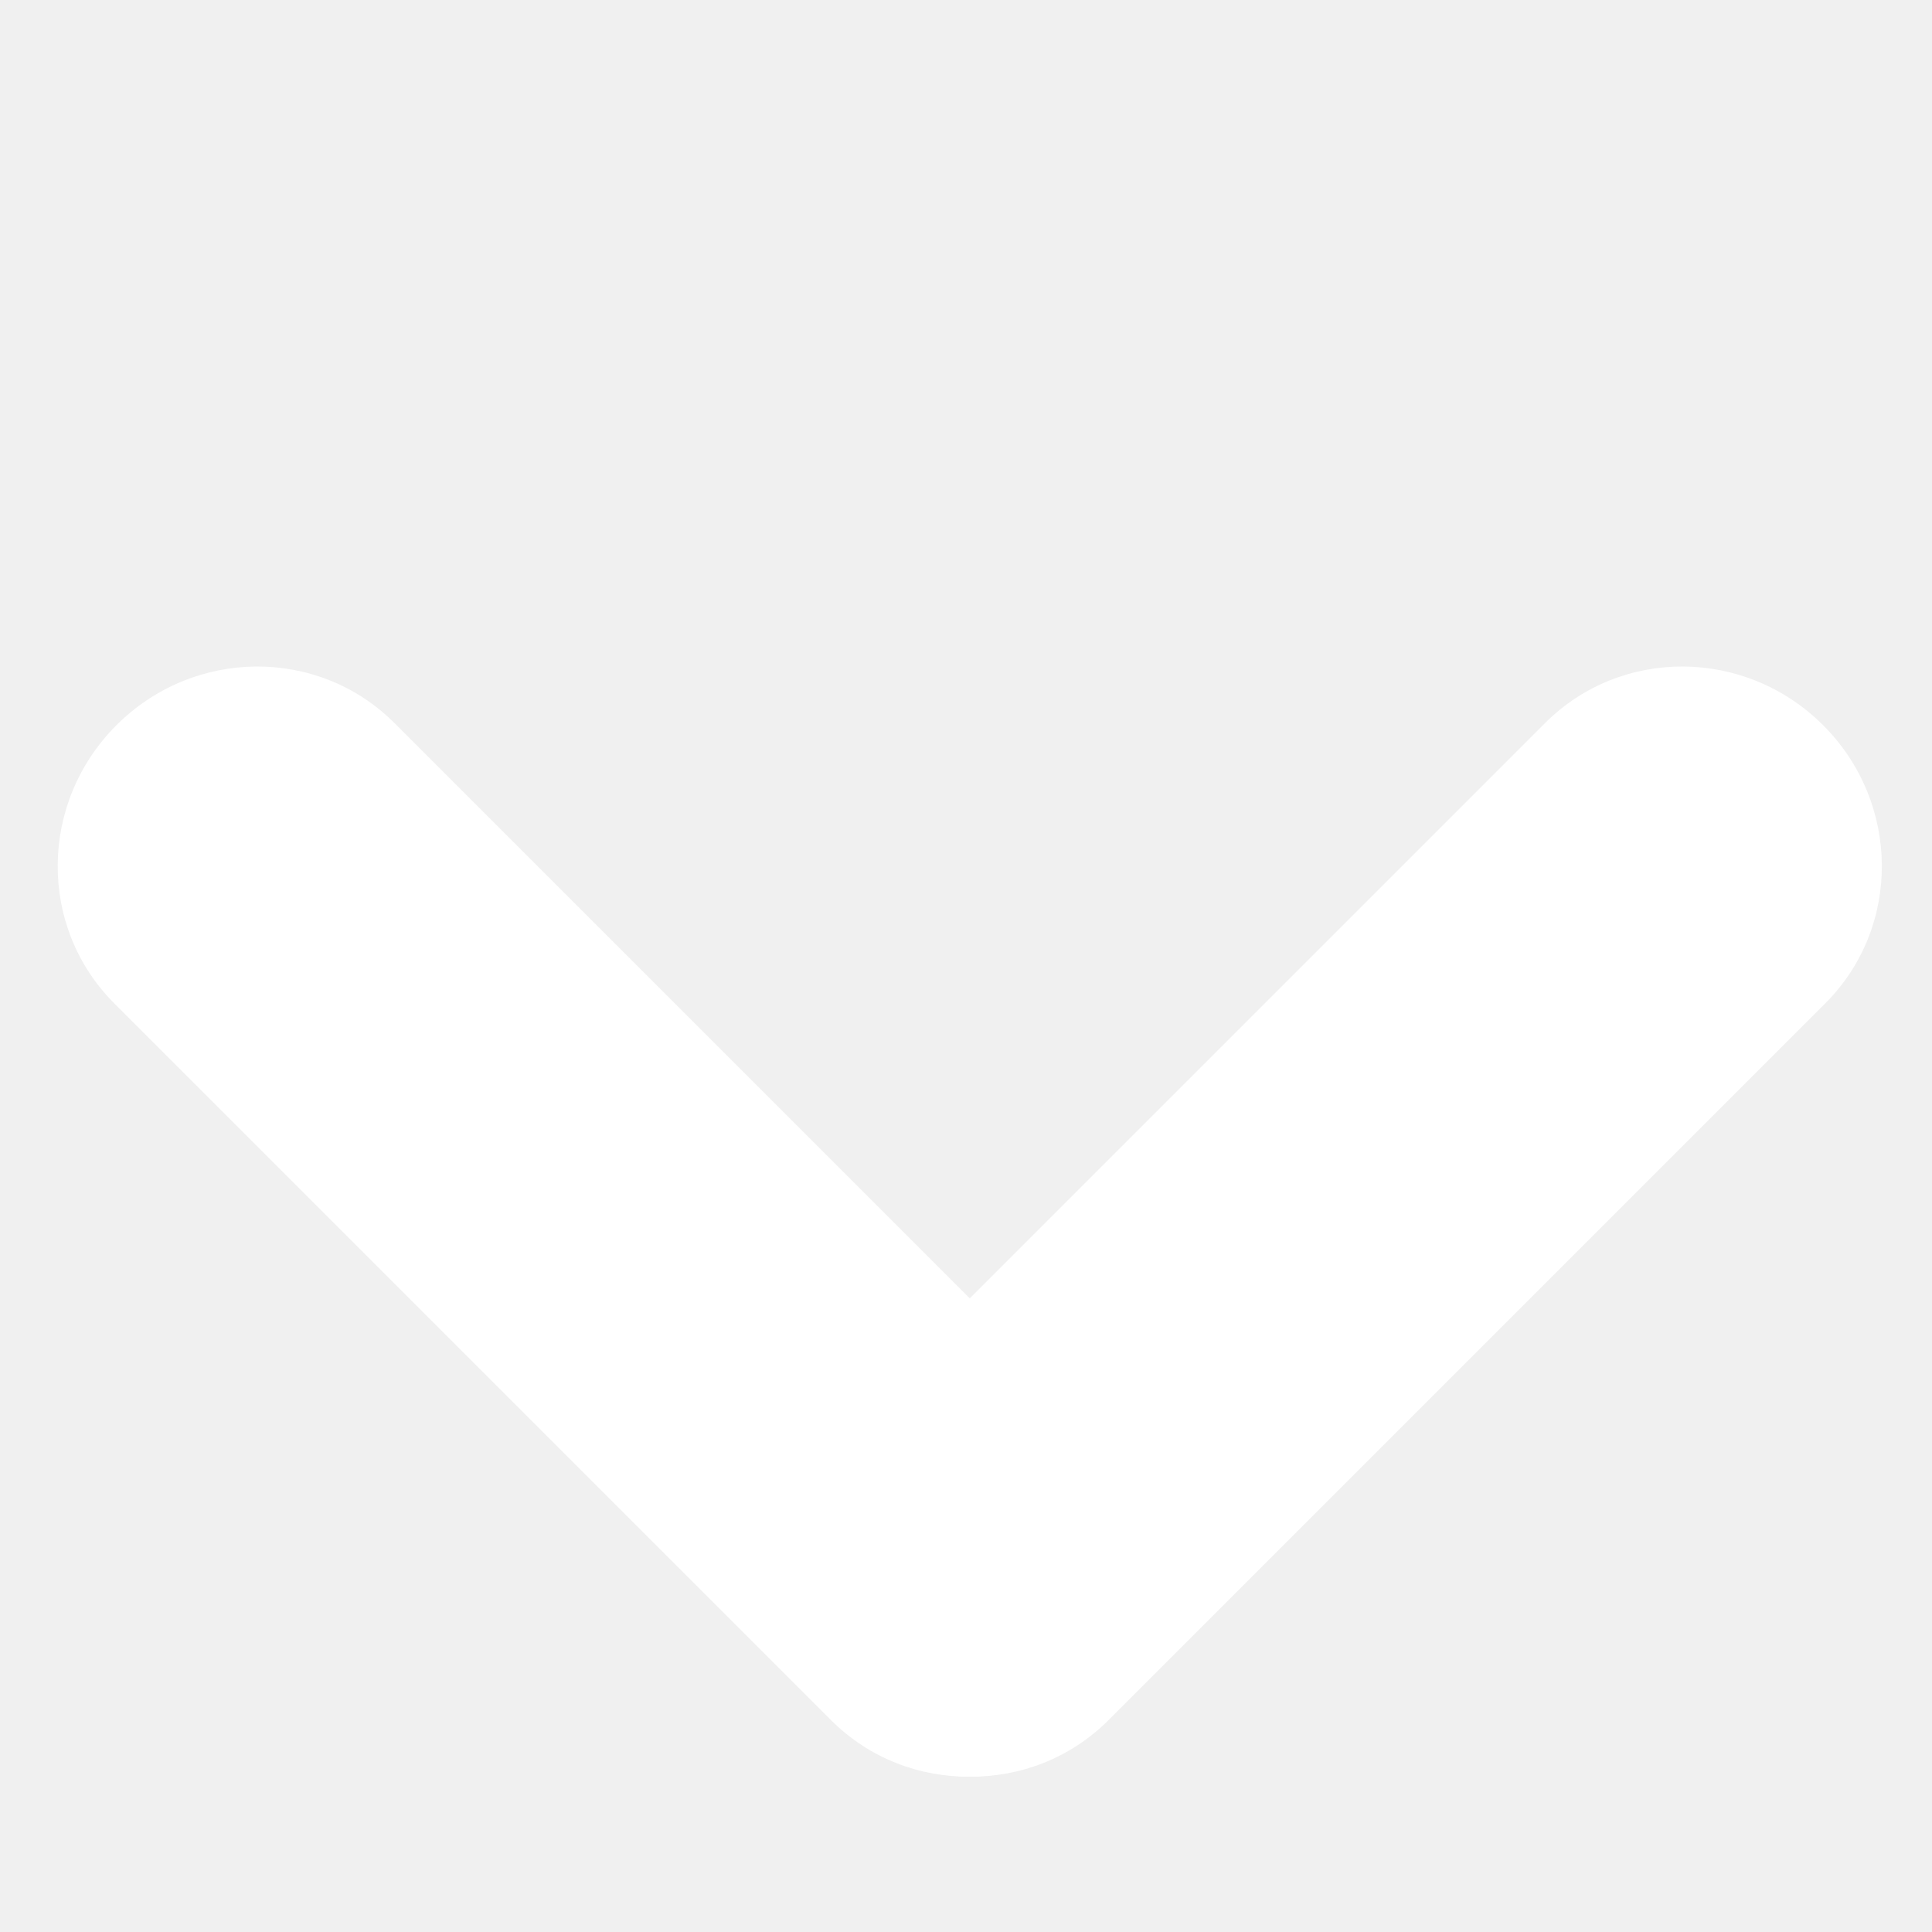
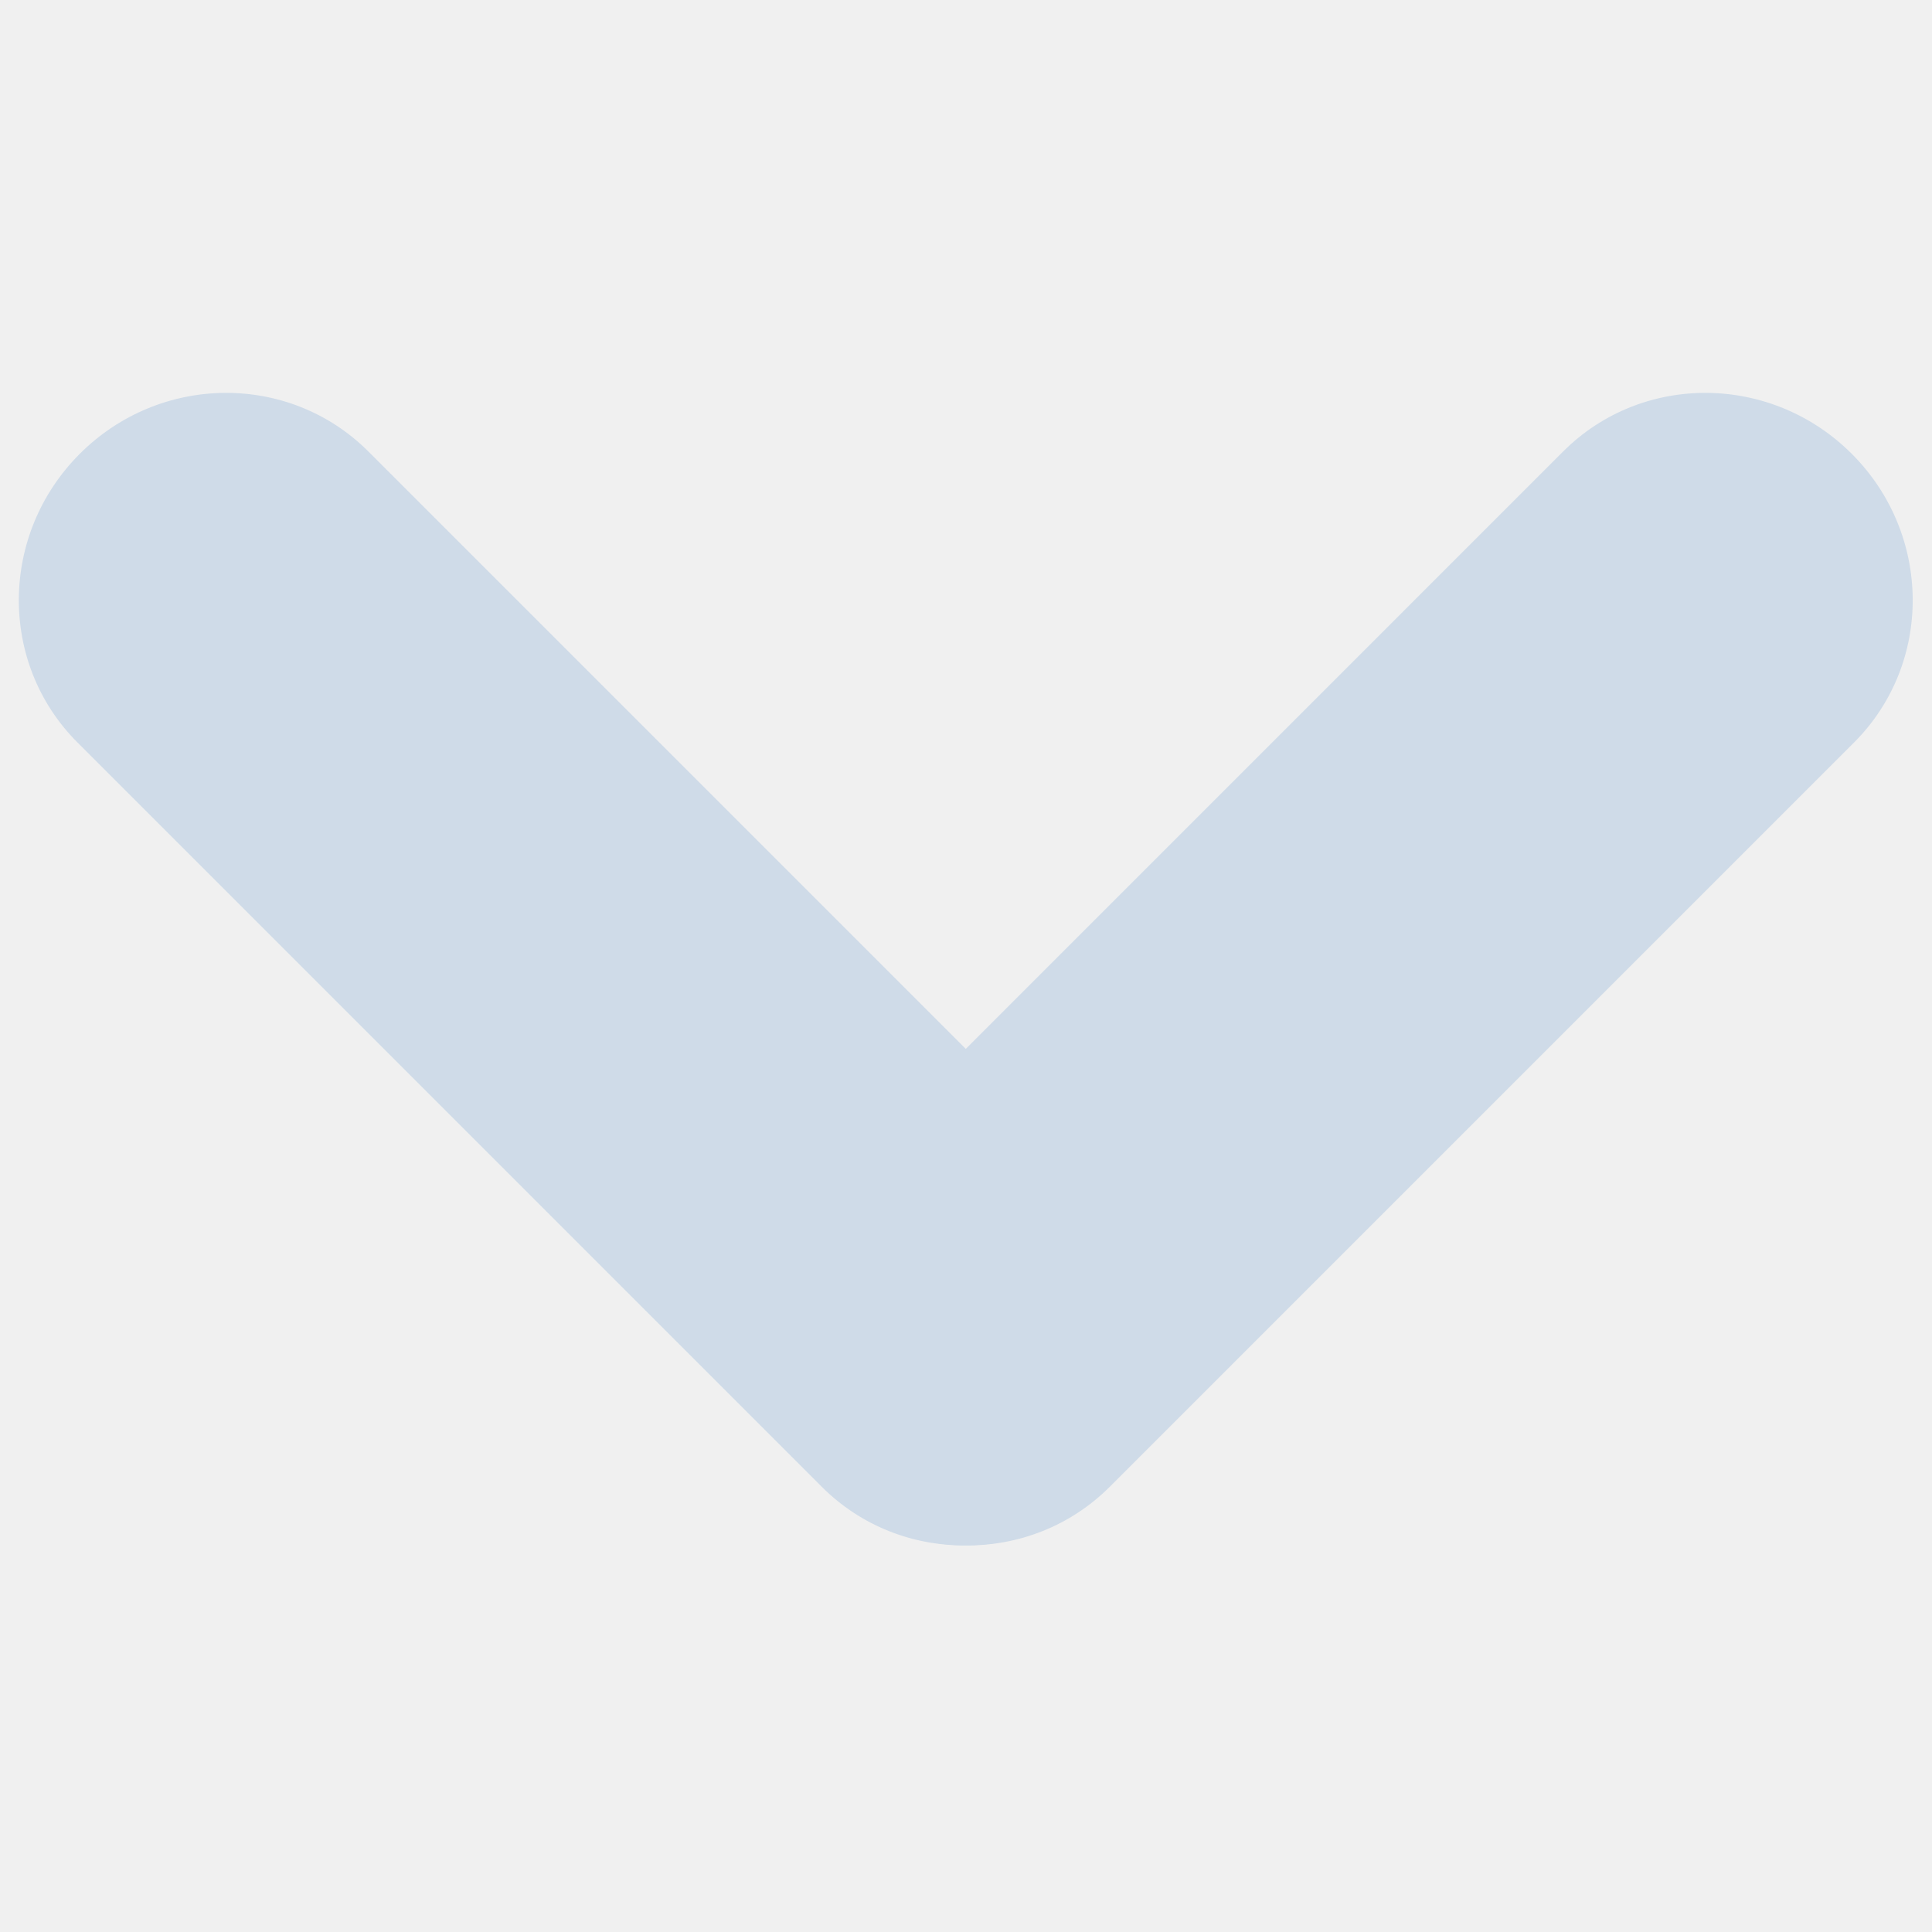
- <svg xmlns="http://www.w3.org/2000/svg" version="1.1" id="Layer_1" x="0px" y="0px" width="512px" height="512px" viewBox="0 0 512 512" enable-background="new 0 0 512 512" xml:space="preserve">
-   <path fill="#FFFFFF" d="M293.751,455.868c-20.181,20.179-53.165,19.913-73.673-0.595l0,0c-20.508-20.508-20.773-53.493-0.594-73.672  l189.999-190c20.178-20.178,53.164-19.913,73.672,0.595l0,0c20.508,20.509,20.772,53.492,0.595,73.671L293.751,455.868z" />
-   <path fill="#FFFFFF" d="M220.249,455.868c20.18,20.179,53.164,19.913,73.672-0.595l0,0c20.509-20.508,20.774-53.493,0.596-73.672  l-190-190c-20.178-20.178-53.164-19.913-73.671,0.595l0,0c-20.508,20.509-20.772,53.492-0.595,73.671L220.249,455.868z" />
+ <svg xmlns="http://www.w3.org/2000/svg" version="1.1" width="1080" height="1080" viewBox="0 0 1080 1080" xml:space="preserve">
+   <defs>
+ </defs>
+   <rect x="0" y="0" width="100%" height="100%" fill="transparent" />
+   <g transform="matrix(1 0 0 1 540 540)" id="de24e3e7-e903-4789-bebf-ed8f7afc3724">
+     <rect style="stroke: none; stroke-width: 1; stroke-dasharray: none; stroke-linecap: butt; stroke-dashoffset: 0; stroke-linejoin: miter; stroke-miterlimit: 4; fill: rgb(255,255,255); fill-rule: nonzero; opacity: 1; visibility: hidden;" vector-effect="non-scaling-stroke" x="-540" y="-540" rx="0" ry="0" width="1080" height="1080" />
+   </g>
+   <g transform="matrix(1 0 0 1 540 540)" id="99d53686-ba24-4e22-9490-7f81541a5948">
+ </g>
+   <g transform="matrix(2.19 0 0 2.19 539.87 541.75)">
+     <g style="" vector-effect="non-scaling-stroke">
+       <g transform="matrix(1 0 0 1 94.62 0)">
+         <path style="stroke: none; stroke-width: 1; stroke-dasharray: none; stroke-linecap: butt; stroke-dashoffset: 0; stroke-linejoin: miter; stroke-miterlimit: 4; fill: rgb(207,219,232); fill-rule: nonzero; opacity: 1;" vector-effect="non-scaling-stroke" transform=" translate(-351.62, -323.73)" d="M 293.751 455.868 C 273.57 476.047 240.586 475.781 220.078 455.273 L 220.078 455.273 C 199.57 434.765 199.305 401.78 219.484 381.601 L 409.483 191.601 C 429.661 171.423 462.647 171.688 483.155 192.196 L 483.155 192.196 C 503.663 212.705 503.927 245.688 483.75 265.867 L 293.751 455.868 z" stroke-linecap="round" />
+       </g>
+       <g transform="matrix(1 0 0 1 -94.62 0)">
+         <path style="stroke: none; stroke-width: 1; stroke-dasharray: none; stroke-linecap: butt; stroke-dashoffset: 0; stroke-linejoin: miter; stroke-miterlimit: 4; fill: rgb(207,219,232); fill-rule: nonzero; opacity: 1;" vector-effect="non-scaling-stroke" transform=" translate(-162.38, -323.73)" d="M 220.249 455.868 C 240.429 476.047 273.413 475.781 293.921 455.273 L 293.921 455.273 C 314.43 434.765 314.695 401.78 294.517 381.601 L 104.517 191.601 C 84.339 171.423 51.353 171.688 30.846 192.196 L 30.846 192.196 C 10.338 212.705 10.074 245.688 30.251 265.867 L 220.249 455.868 z" stroke-linecap="round" />
+       </g>
+     </g>
+   </g>
+   <g transform="matrix(NaN NaN NaN NaN 0 0)">
+     <g style="">
+ </g>
+   </g>
+   <g transform="matrix(NaN NaN NaN NaN 0 0)">
+     <g style="">
+ </g>
+   </g>
</svg>
